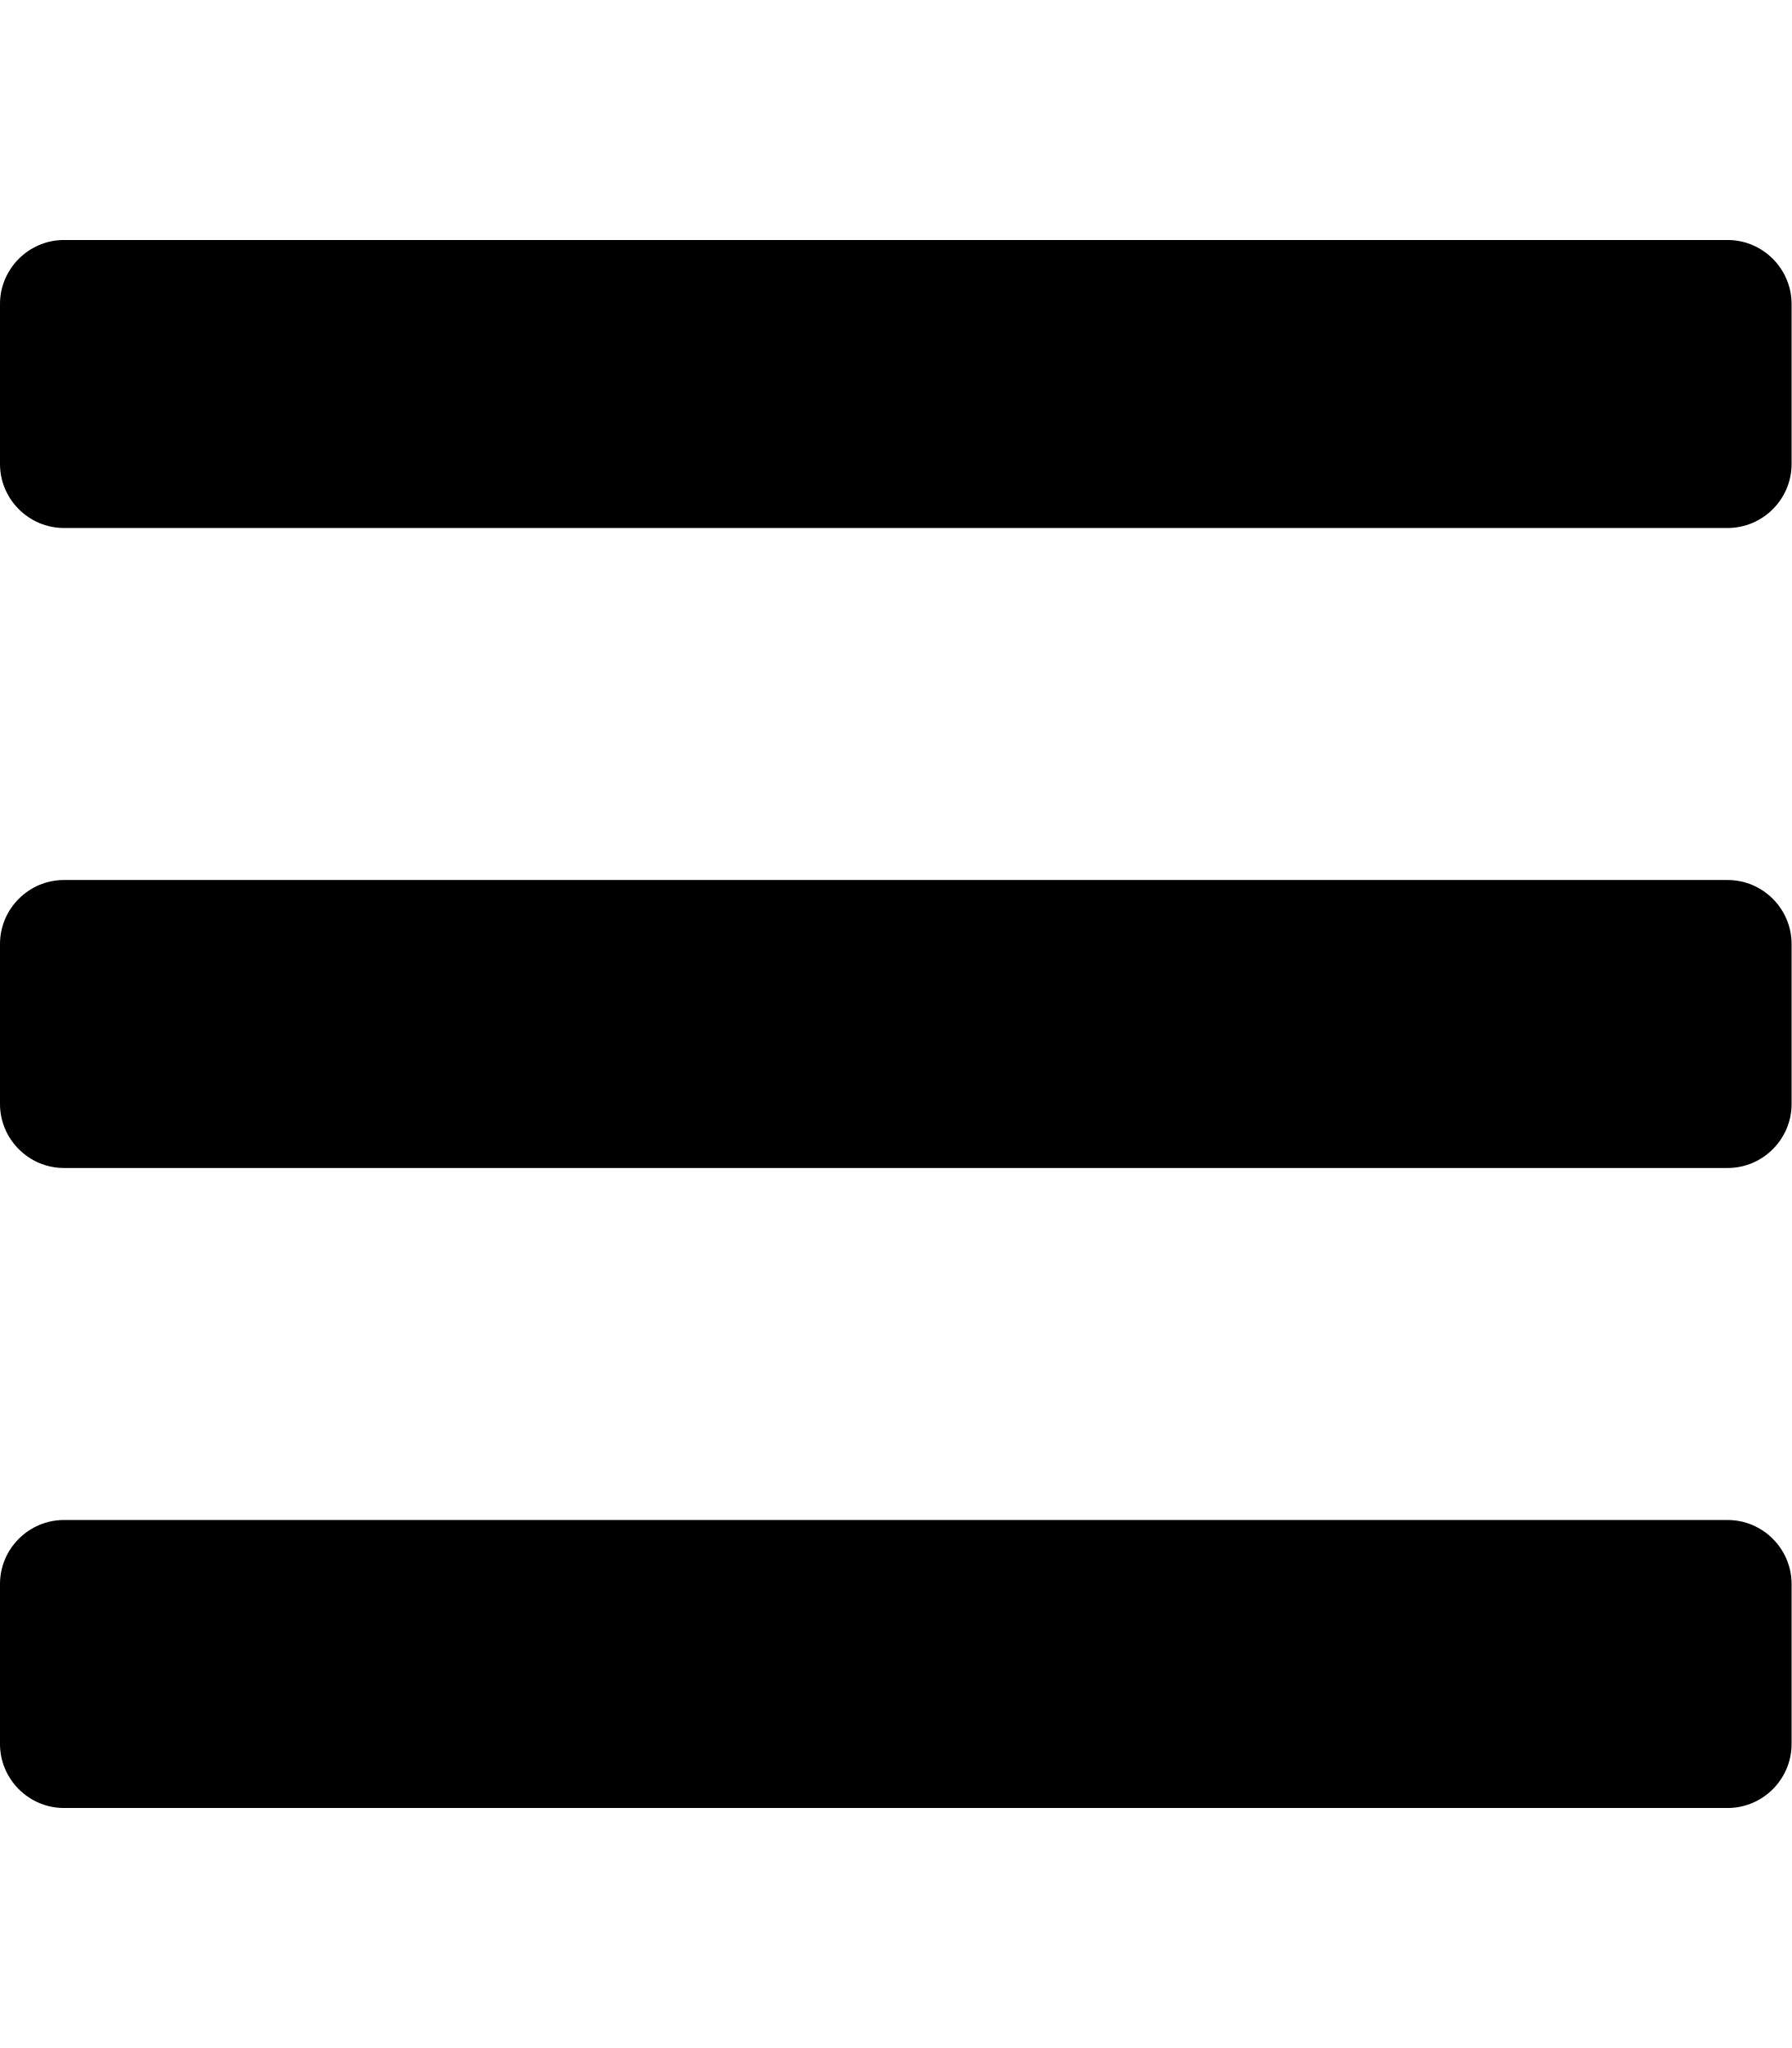
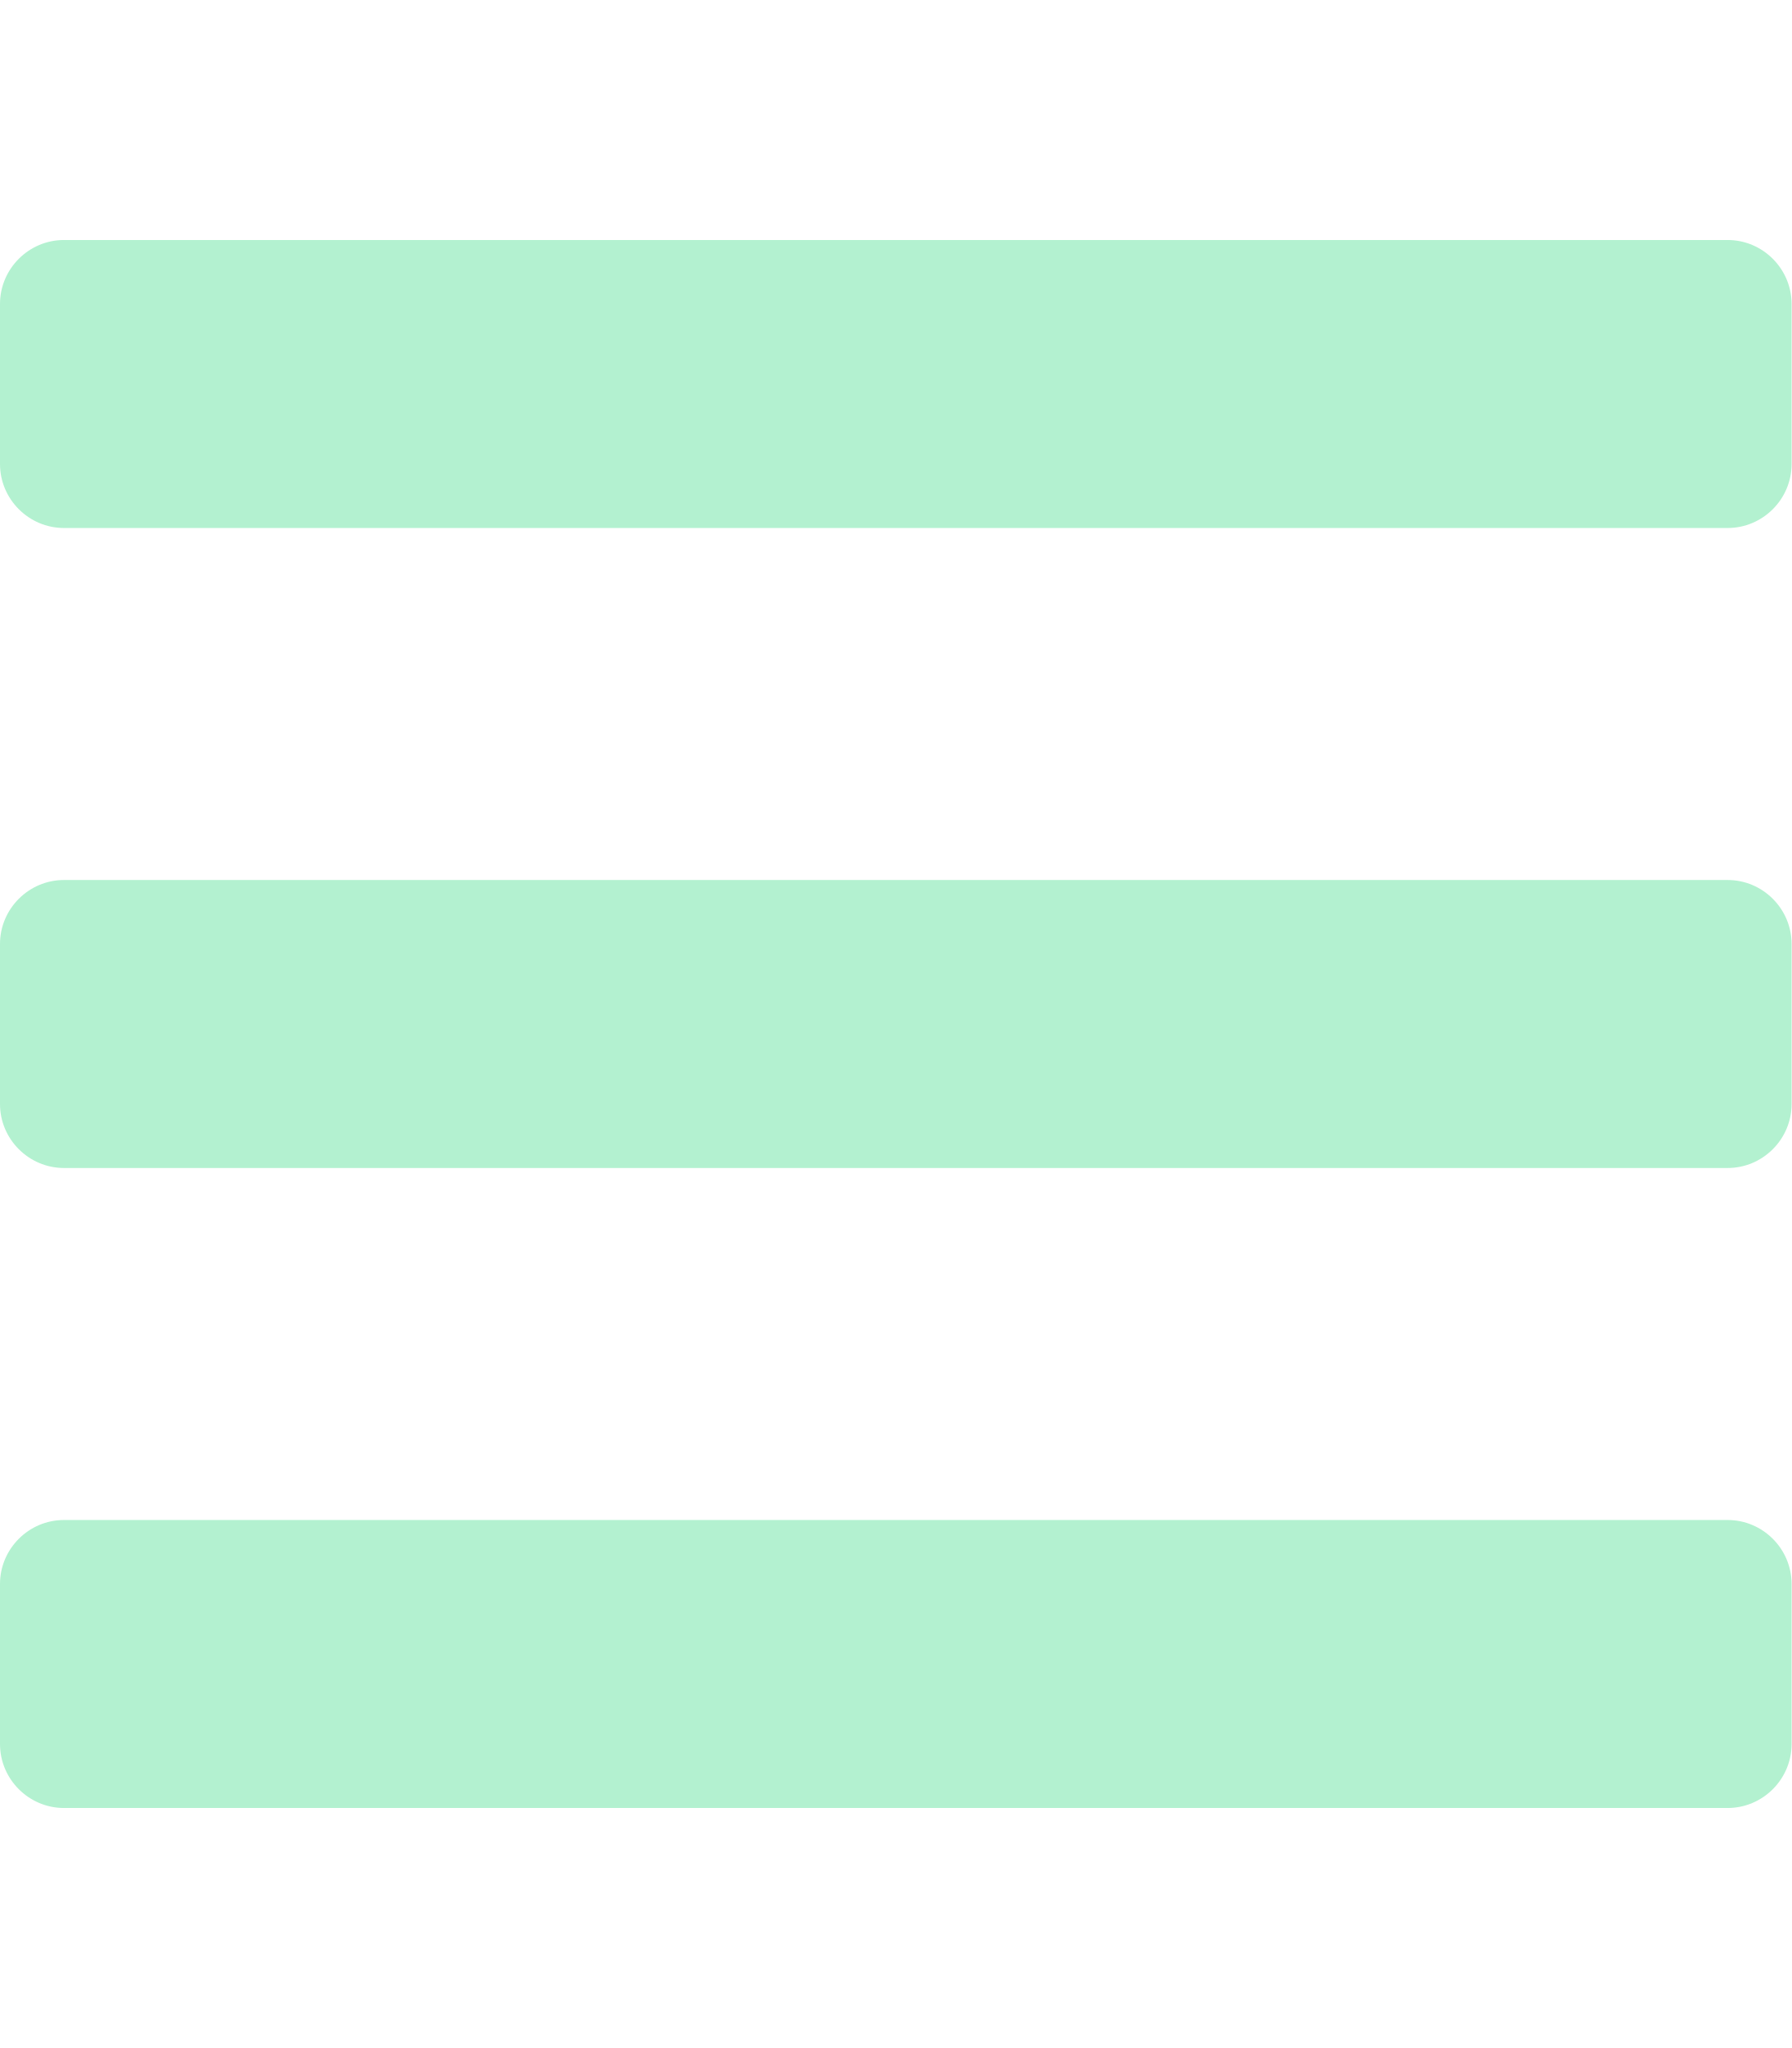
<svg xmlns="http://www.w3.org/2000/svg" viewBox="0 0 448 512">
-   <path d="M16 132h416c8.8 0 16-7.2 16-16V76c0-8.8-7.2-16-16-16H16C7.2 60 0 67.2 0 76v40c0 8.8 7.2 16 16 16zm0 160h416c8.8 0 16-7.2 16-16v-40c0-8.8-7.2-16-16-16H16c-8.8 0-16 7.2-16 16v40c0 8.8 7.2 16 16 16zm0 160h416c8.8 0 16-7.2 16-16v-40c0-8.8-7.2-16-16-16H16c-8.8 0-16 7.2-16 16v40c0 8.8 7.2 16 16 16z" />
+   <path fill="#b3f1d0" d="M16 132h416c8.8 0 16-7.2 16-16V76c0-8.8-7.2-16-16-16H16C7.2 60 0 67.2 0 76v40c0 8.8 7.2 16 16 16zm0 160h416c8.8 0 16-7.2 16-16v-40c0-8.8-7.2-16-16-16H16c-8.8 0-16 7.2-16 16v40c0 8.8 7.2 16 16 16zm0 160h416c8.8 0 16-7.2 16-16v-40c0-8.8-7.2-16-16-16H16c-8.8 0-16 7.2-16 16v40c0 8.8 7.2 16 16 16z" />
</svg>
